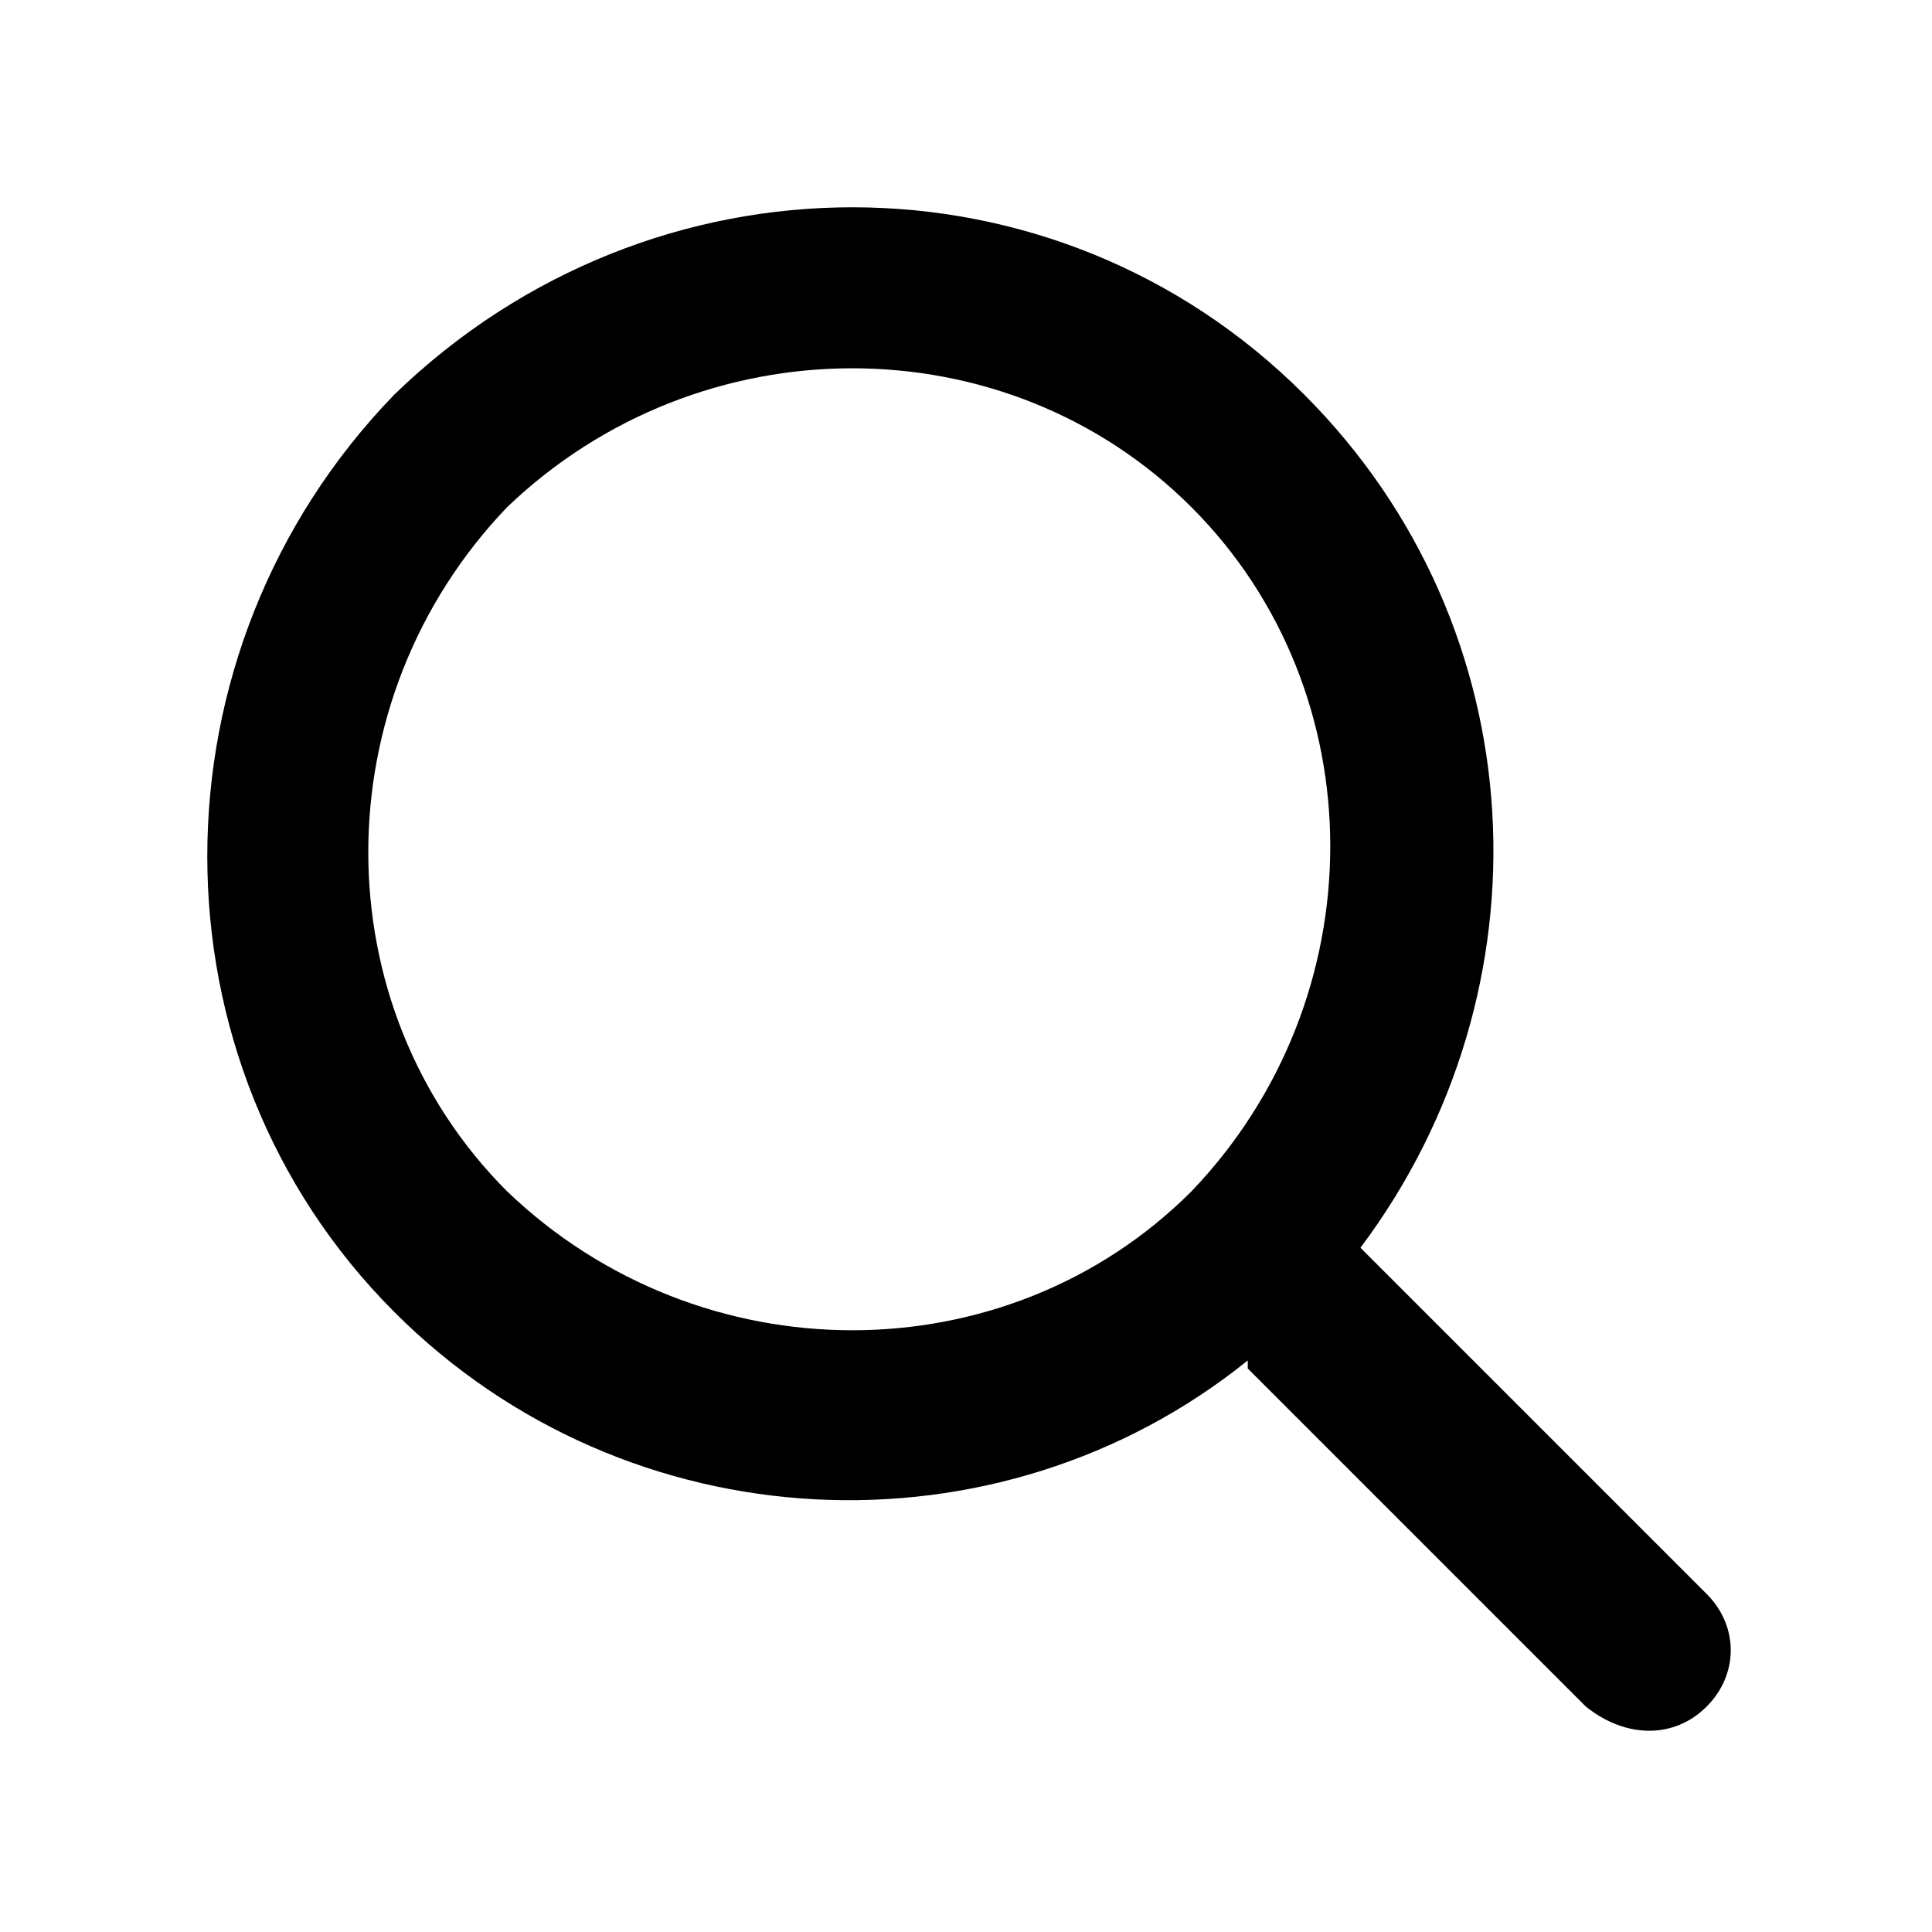
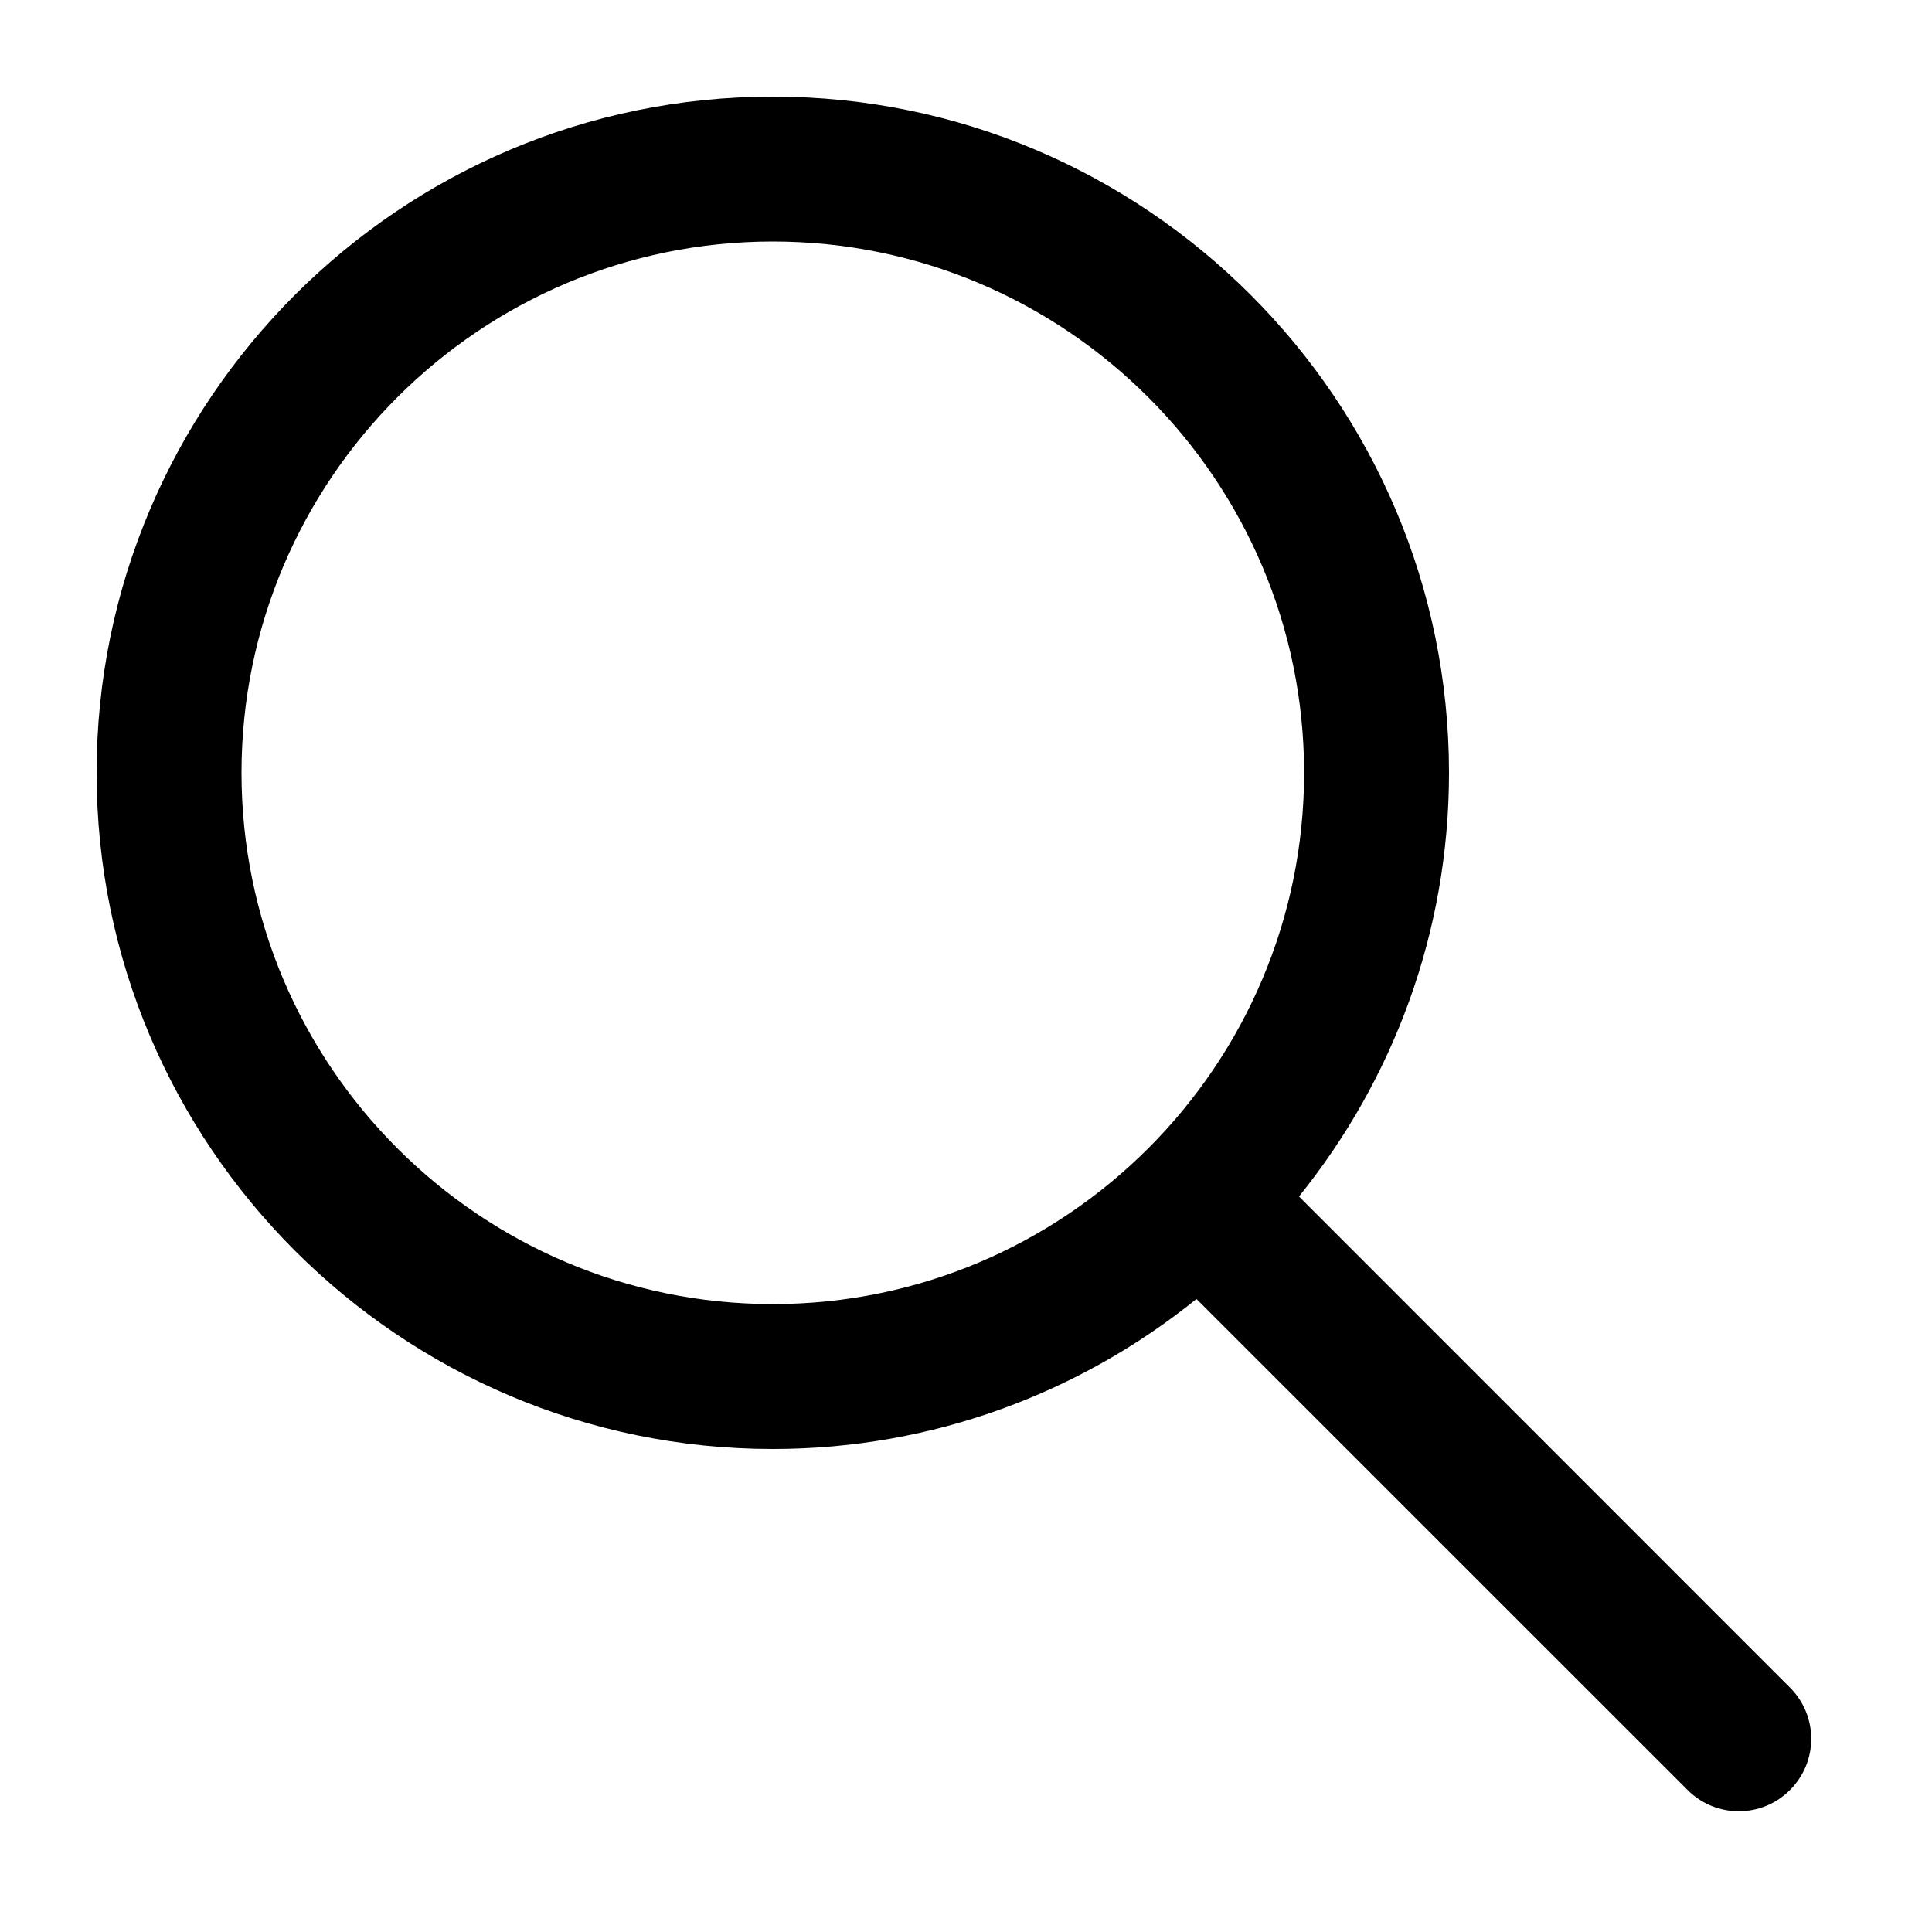
- <svg xmlns="http://www.w3.org/2000/svg" viewBox="0 0 24 24" width="24" height="24">
-   <path d="M16.9,15.5c2.4-3.2,2.2-7.7-0.7-10.6c-3.1-3.1-8.1-3.1-11.3,0c-3.1,3.2-3.1,8.3,0,11.4     c2.9,2.9,7.5,3.1,10.6,0.6c0,0.1,0,0.1,0,0.1l4.2,4.2c0.5,0.4,1.1,0.4,1.5,0c0.4-0.4,0.4-1,0-1.4L16.9,15.5     C16.9,15.5,16.9,15.5,16.9,15.5L16.9,15.5z M14.8,6.3c2.3,2.3,2.3,6.1,0,8.5c-2.3,2.3-6.1,2.3-8.5,0C4,12.5,4,8.7,6.3,6.3     C8.7,4,12.5,4,14.8,6.3z" />
+ <svg xmlns="http://www.w3.org/2000/svg" width="20" height="20" viewBox="0 0 20 20">
+   <path d="M18.53 17.47L13.447 12.386C14.416 11.185 15 9.66 15 8C15 4.141 11.859 1 8 1C4.141 1 1 4.141 1 8C1 11.859 4.141 15 8 15C9.66 15 11.185 14.416 12.386 13.447L17.47 18.53C17.616 18.677 17.808 18.75 18 18.75C18.192 18.75 18.384 18.677 18.53 18.53C18.823 18.237 18.823 17.763 18.53 17.47ZM8 13.5C4.968 13.5 2.5 11.032 2.5 8C2.5 4.968 4.968 2.5 8 2.5C11.032 2.5 13.5 4.968 13.5 8C13.5 11.032 11.032 13.5 8 13.5Z" fill="currentcolor" />
</svg>
